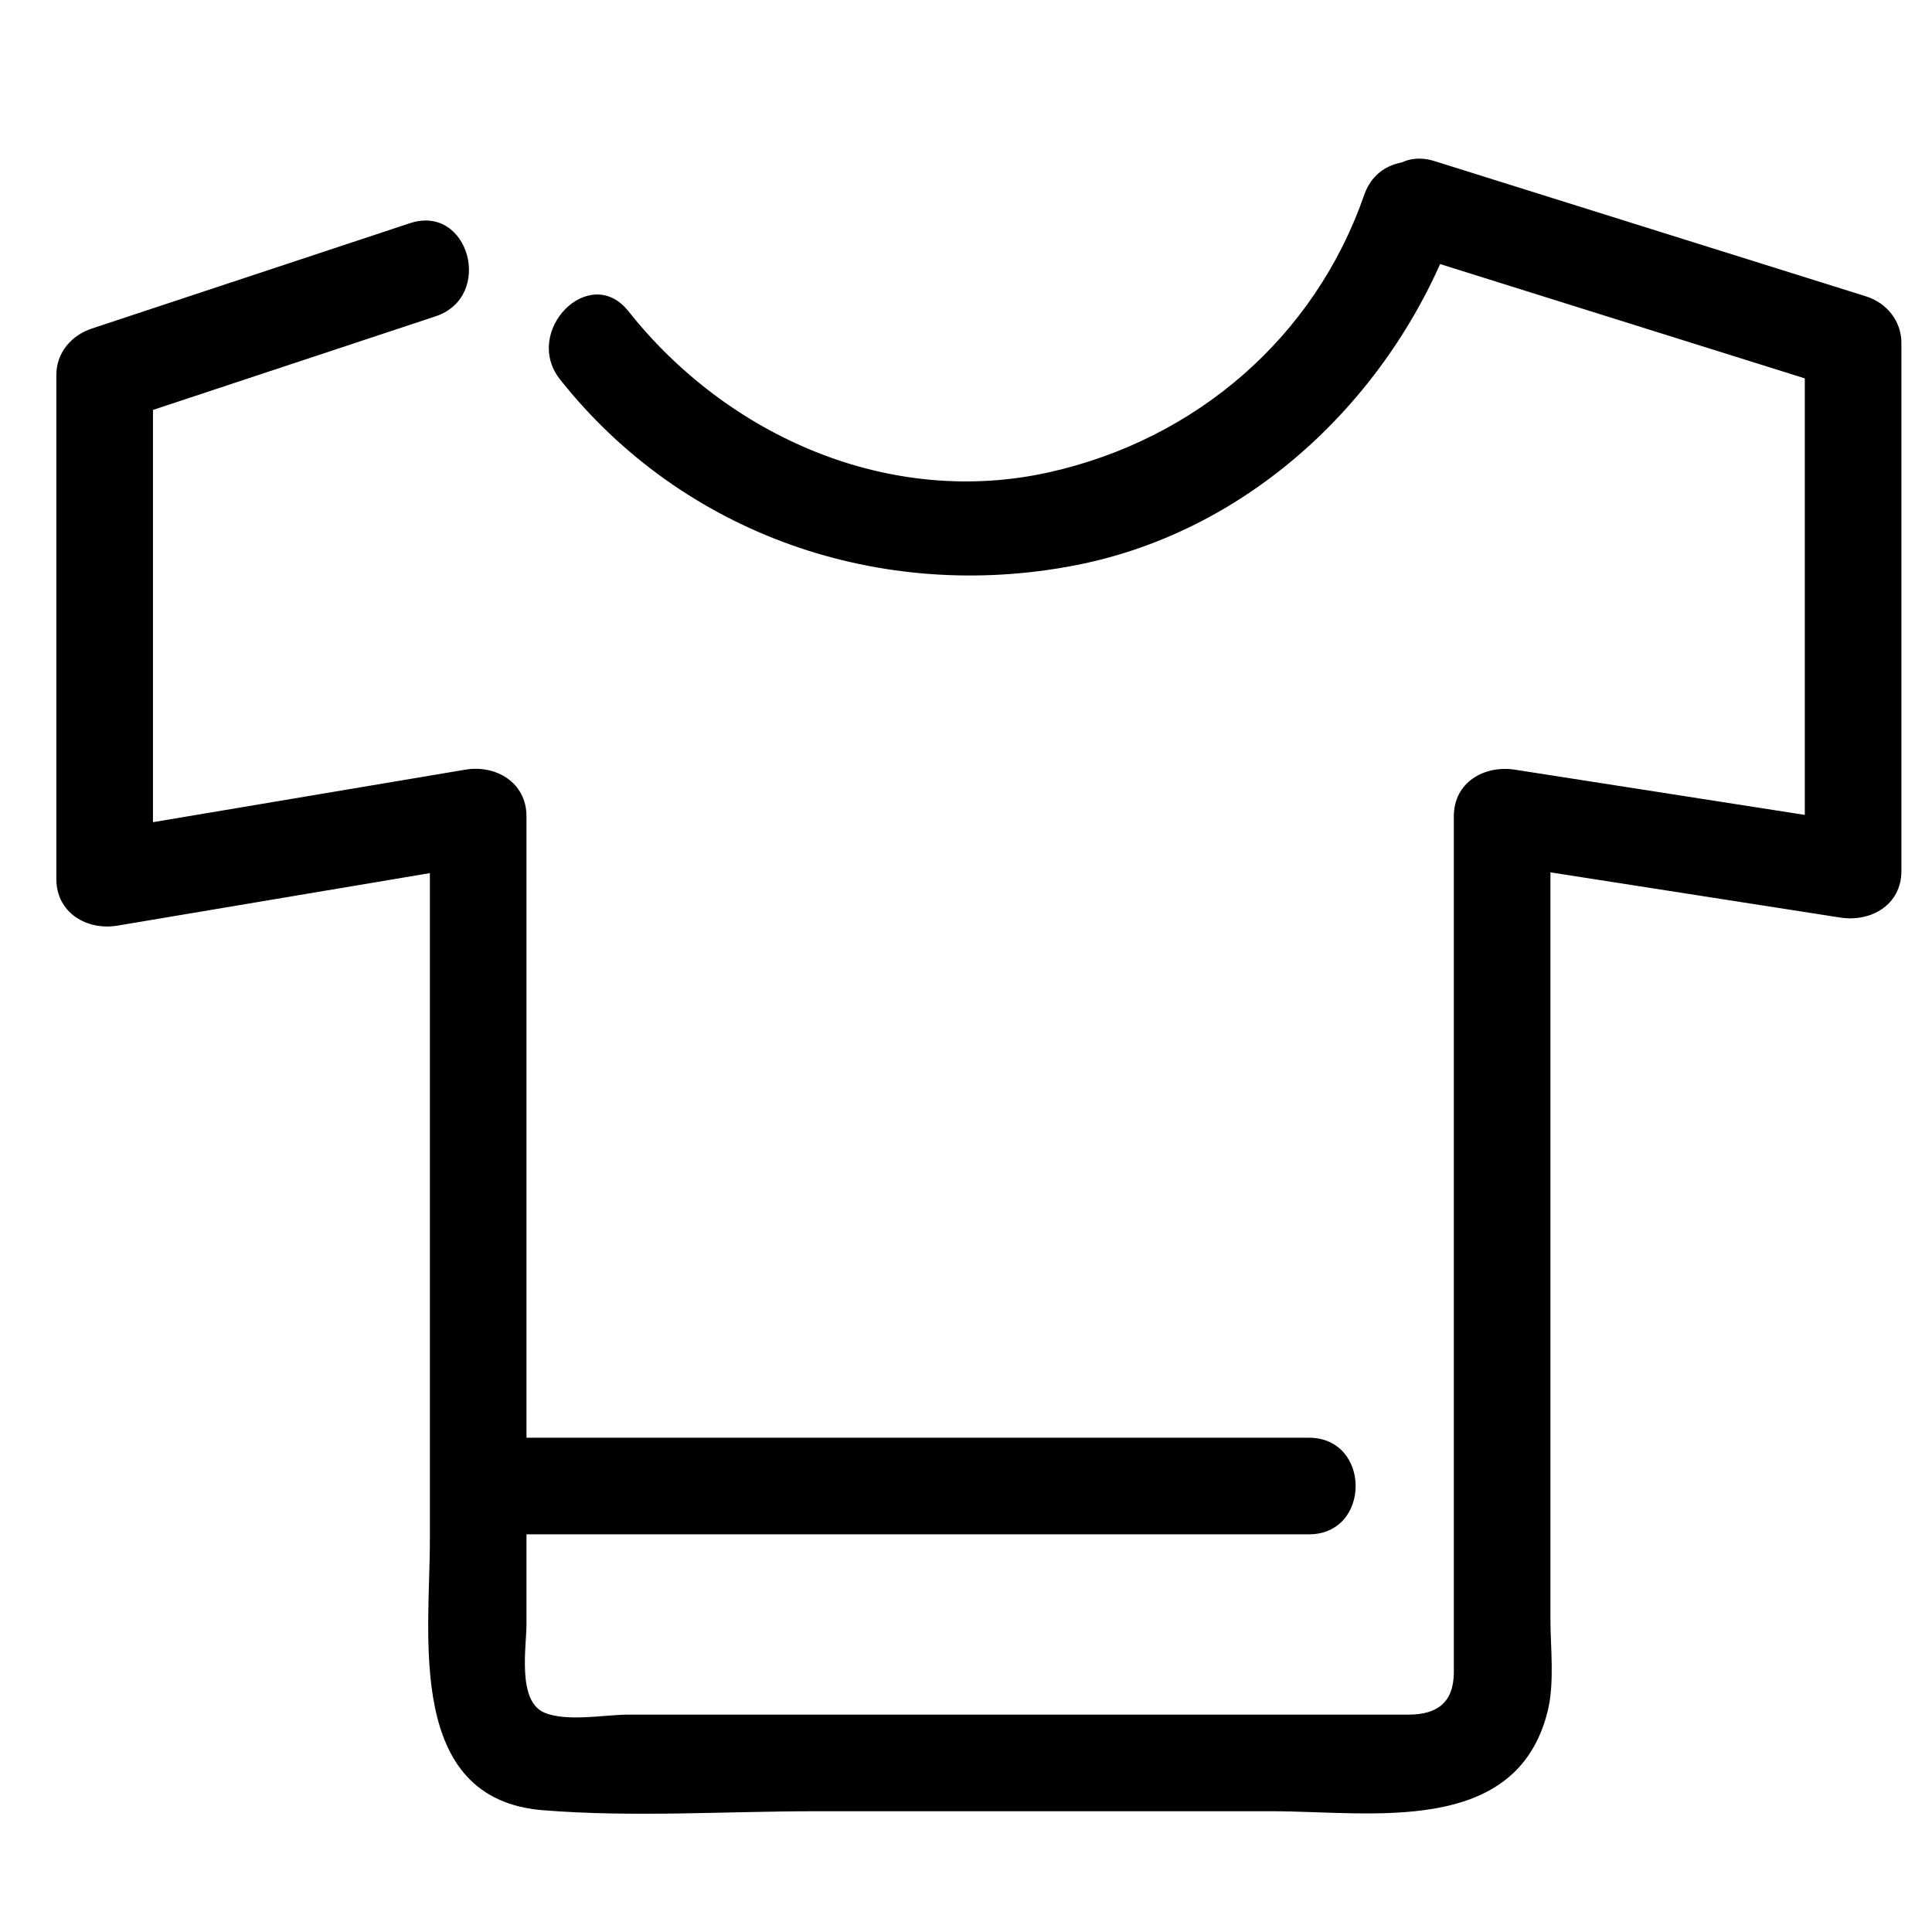
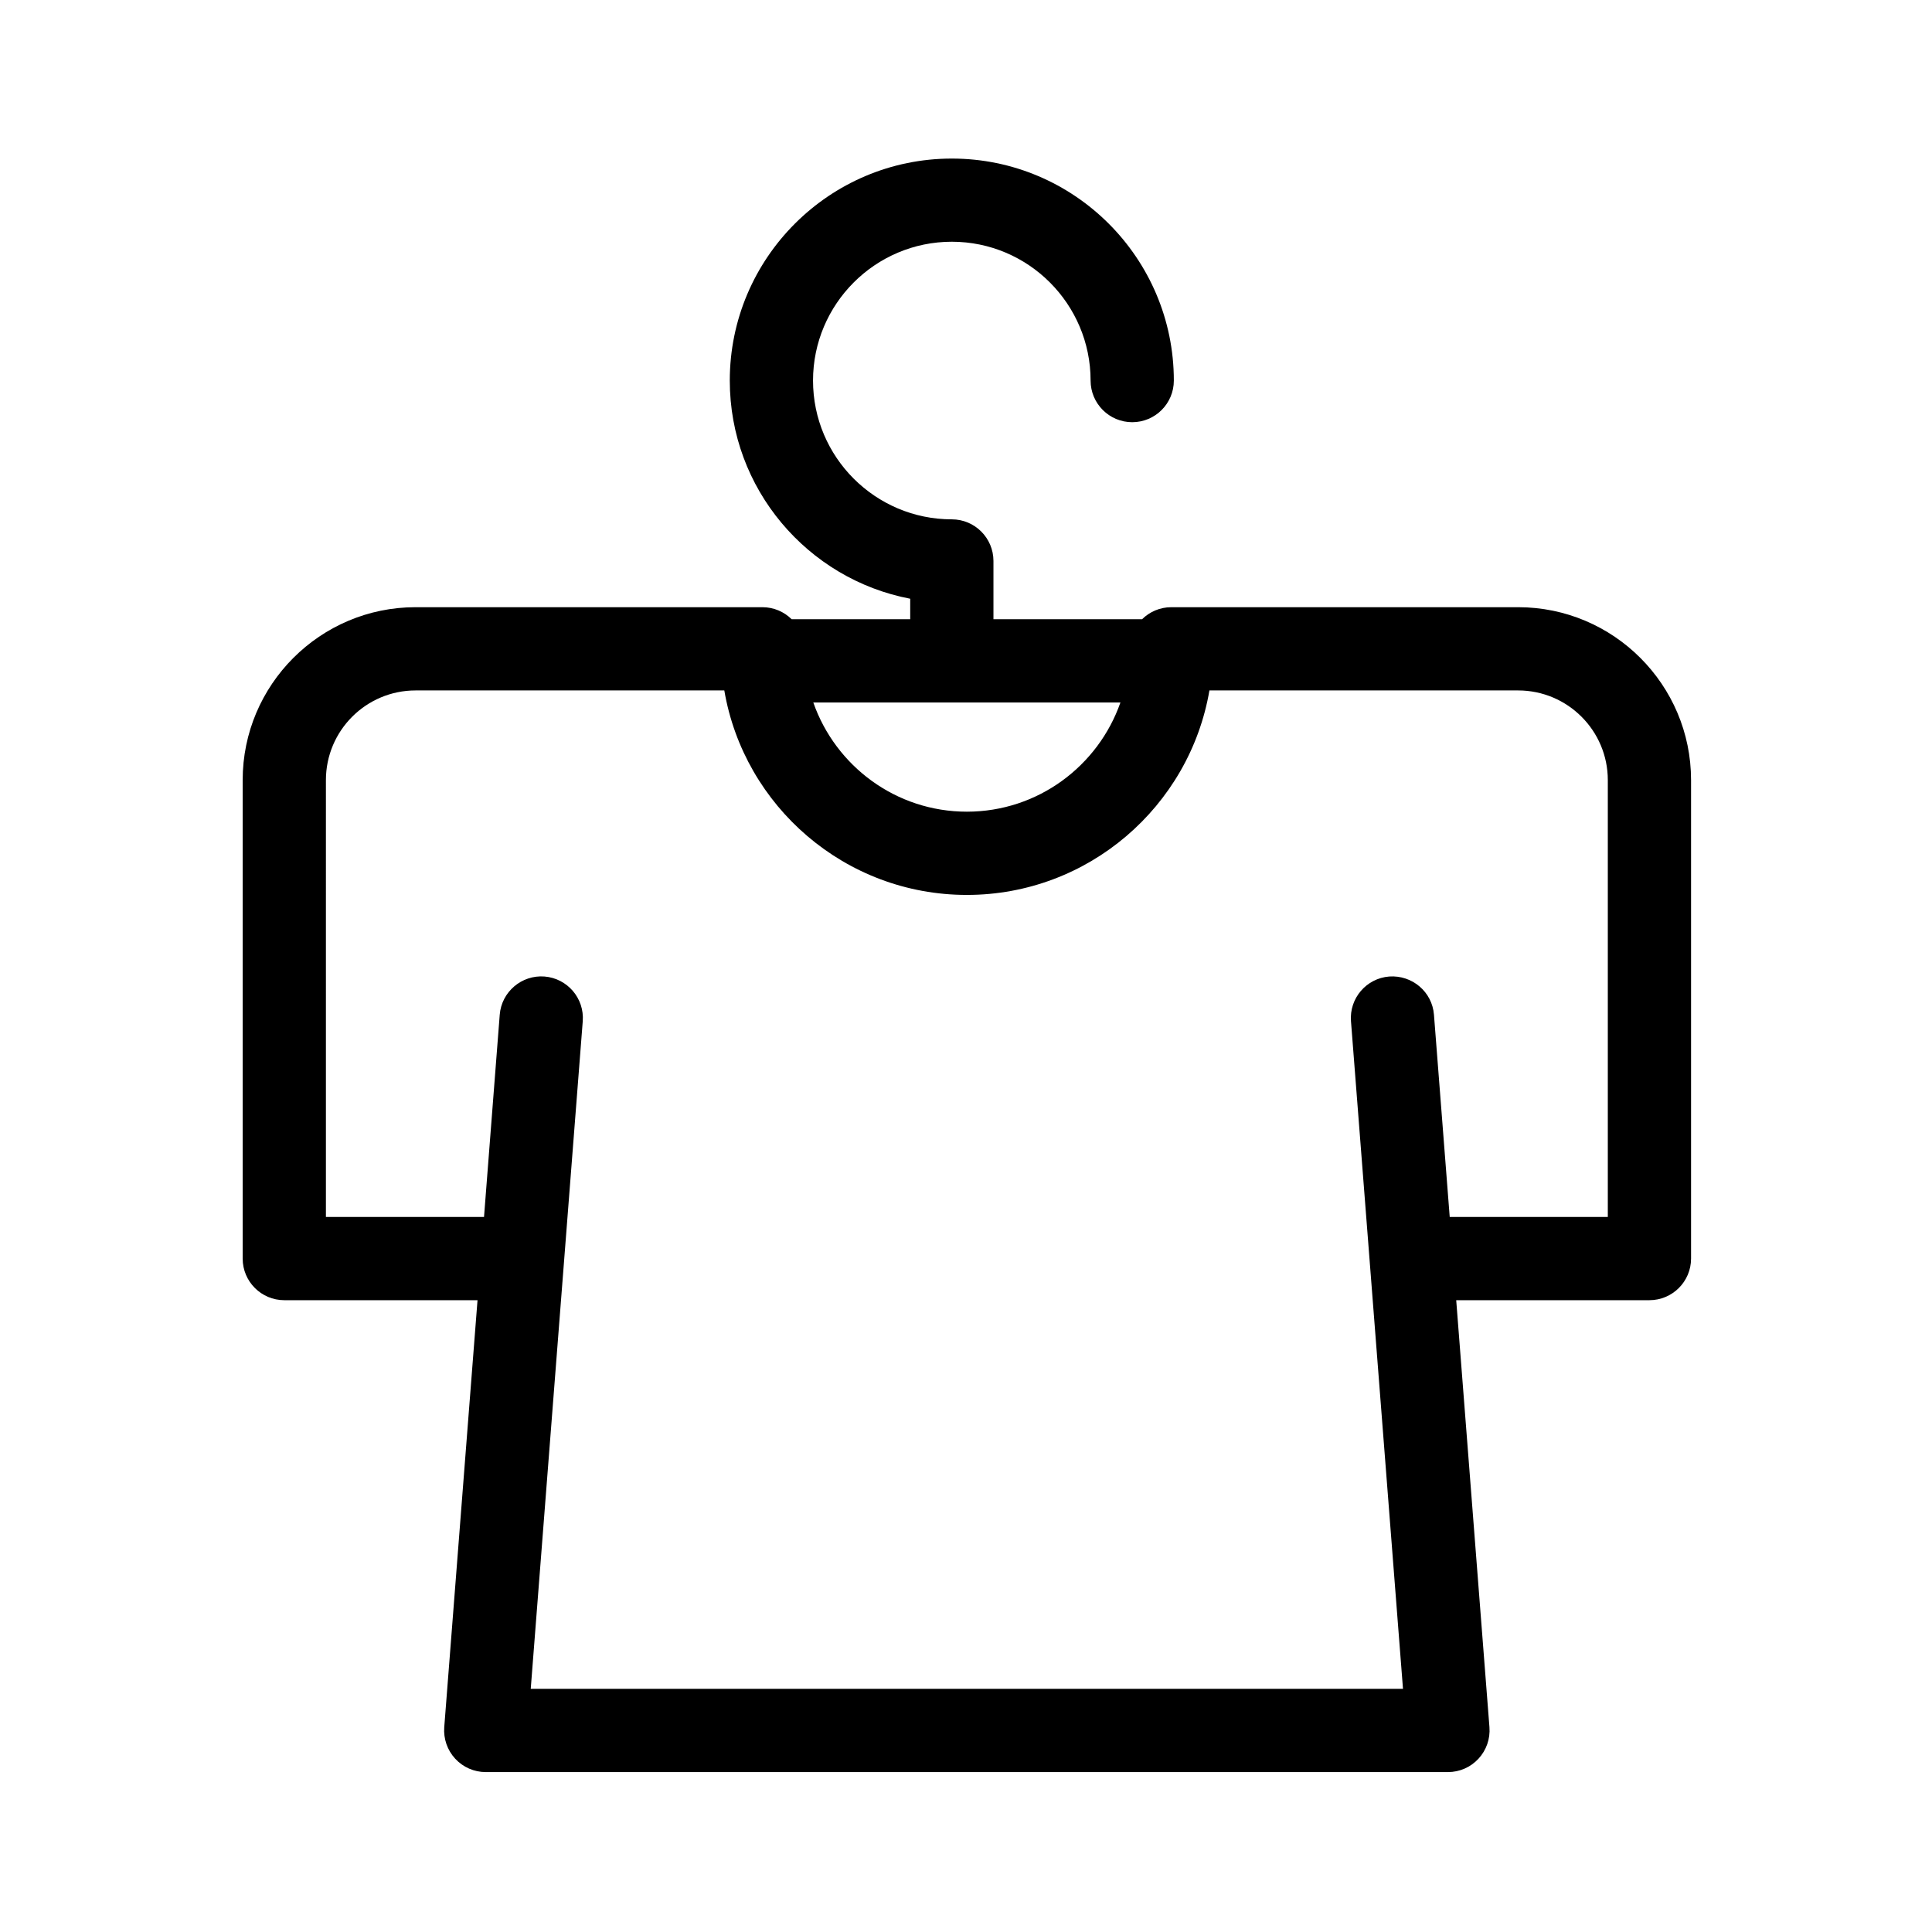
- <svg xmlns="http://www.w3.org/2000/svg" t="1599658897289" class="icon" viewBox="0 0 1024 1024" version="1.1" p-id="3610" width="200" height="200">
+ <svg xmlns="http://www.w3.org/2000/svg" t="1591180107517" class="icon" viewBox="0 0 1024 1024" version="1.1" p-id="65529" width="200" height="200">
  <defs>
    <style type="text/css" />
  </defs>
-   <path d="M217.216 118.313L48.66 174.141c-10.895 3.61-18.796 12.851-18.796 24.684V465.92c0 17.92 16.246 27.402 32.404 24.684l197.975-33.28L227.84 432.64v383.939c0 50.447-12.913 137.006 59.914 142.879 47.724 3.85 96.865 0.532 144.696 0.532h241.92c52.055 0 129.475 13.737 145.94-53.11 3.748-15.227 1.449-33.597 1.449-49.019v-97.772-242.591-84.869c-10.798 8.228-21.612 16.456-32.404 24.684l186.025 29.015c16.159 2.519 32.404-6.615 32.404-24.684V181.75c0-11.694-7.869-21.258-18.796-24.684l-228.69-71.68c-31.596-9.902-45.005 39.532-13.609 49.372l228.69 71.68c-6.272-8.228-12.529-16.456-18.796-24.684v279.895c10.793-8.228 21.606-16.456 32.404-24.684l-186.025-29.015c-16.159-2.519-32.404 6.615-32.404 24.684v453.591c0 16.02-8.699 22.569-24.038 22.569H332.918c-12.344 0-32.456 3.968-44.416-1.075-14.515-6.139-9.457-34.847-9.457-47.017V444.621v-11.996c0-17.92-16.246-27.402-32.404-24.684l-197.975 33.28 32.404 24.684V198.81l-18.796 24.684 168.556-55.828c31.181-10.312 17.818-59.766-13.614-49.352z" p-id="3611" />
-   <path d="M256.855 813.225H693.76c33.014 0 33.014-51.2 0-51.2H256.855c-33.019 0-33.019 51.2 0 51.2zM723.072 103.291c-26.291 75.622-89.221 129.603-166.902 146.995-84.7 18.964-170.516-18.99-223.089-85.33-20.5-25.871-56.479 10.624-36.204 36.204 65.444 82.575 170.209 118.359 272.901 98.493 95.36-18.447 171.361-92.723 202.655-182.758 10.865-31.263-38.6-44.585-49.362-13.604z" p-id="3612" />
+   <path d="M804.651 321.826 620.839 321.826c-6.046 0-11.531 2.442-15.494 6.366l-78.795 0 0-30.869c0-12.171-9.889-22.06-22.06-22.06-40.578 0-73.569-32.99-73.569-73.549 0-40.558 32.99-73.589 73.569-73.589 40.558 0 73.548 33.031 73.548 73.589 0 12.171 9.889 22.06 22.061 22.06 12.191 0 22.06-9.889 22.06-22.06 0-64.9-52.789-117.669-117.669-117.669-64.9 0-117.69 52.769-117.69 117.669 0 57.334 41.238 105.258 95.63 115.627l0 10.85-62.859 0c-3.964-3.923-9.449-6.366-15.495-6.366L220.266 321.825c-50.547 0-91.645 41.118-91.645 91.645l0 253.596c0 12.171 9.87 22.062 22.06 22.062l102.416 0-17.637 226.331c-0.46 6.124 1.622 12.171 5.806 16.693 4.183 4.525 10.029 7.088 16.195 7.088l509.995 0c6.146 0 12.011-2.563 16.175-7.088 4.183-4.523 6.286-10.569 5.805-16.693l-17.615-226.331 102.415 0c12.172 0 22.06-9.891 22.06-22.062l0-253.596C896.296 362.944 855.178 321.826 804.651 321.826zM593.855 372.313c-11.771 33.671-43.761 57.895-81.397 57.895-37.634 0-69.625-24.223-81.396-57.895L593.855 372.313zM852.175 645.007l-83.798 0-8.348-107.179c-0.941-12.131-11.531-21.1-23.702-20.259-12.152 0.96-21.22 11.571-20.279 23.701L743.614 895.12 281.303 895.12l27.566-353.85c0.94-12.13-8.148-22.741-20.298-23.701-12.071-0.92-22.742 8.127-23.703 20.259l-8.328 107.179-83.799 0L172.742 413.471c0-26.224 21.3-47.524 47.524-47.524l163.633 0c10.489 61.458 64.14 108.381 128.559 108.381 64.401 0 118.05-46.924 128.561-108.381l163.632 0c26.204 0 47.523 21.299 47.523 47.524L852.174 645.007z" p-id="65530" />
</svg>
